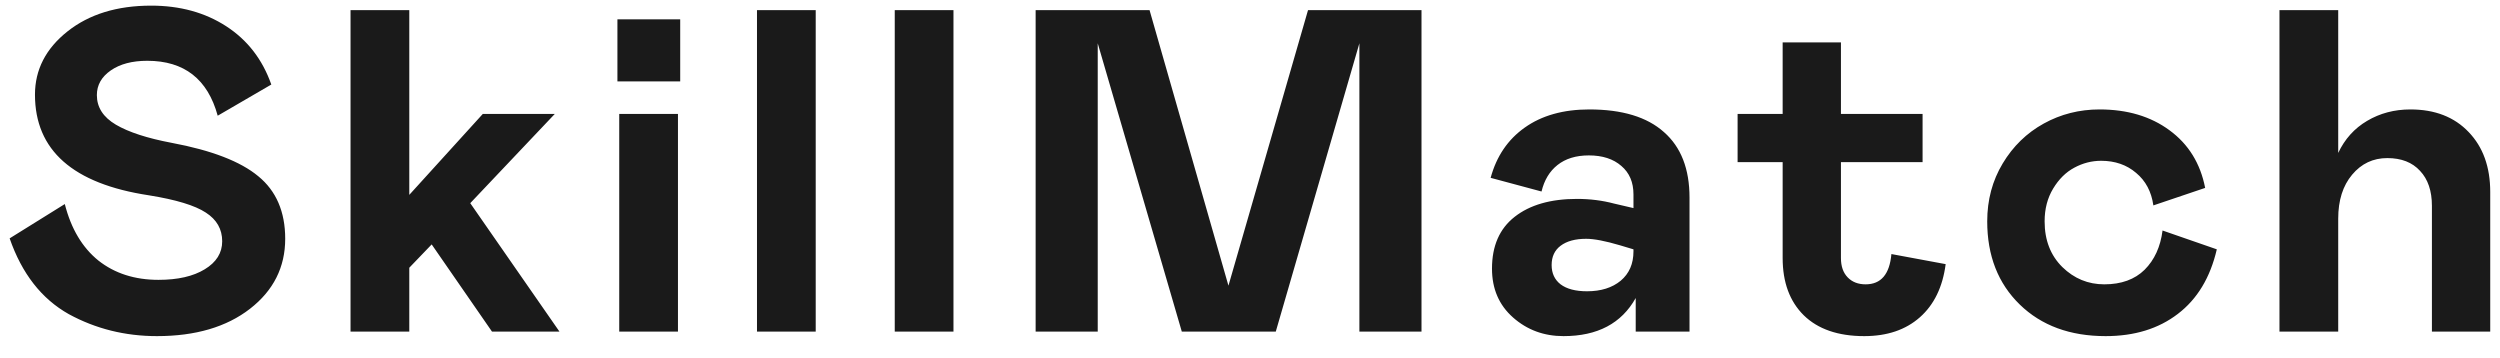
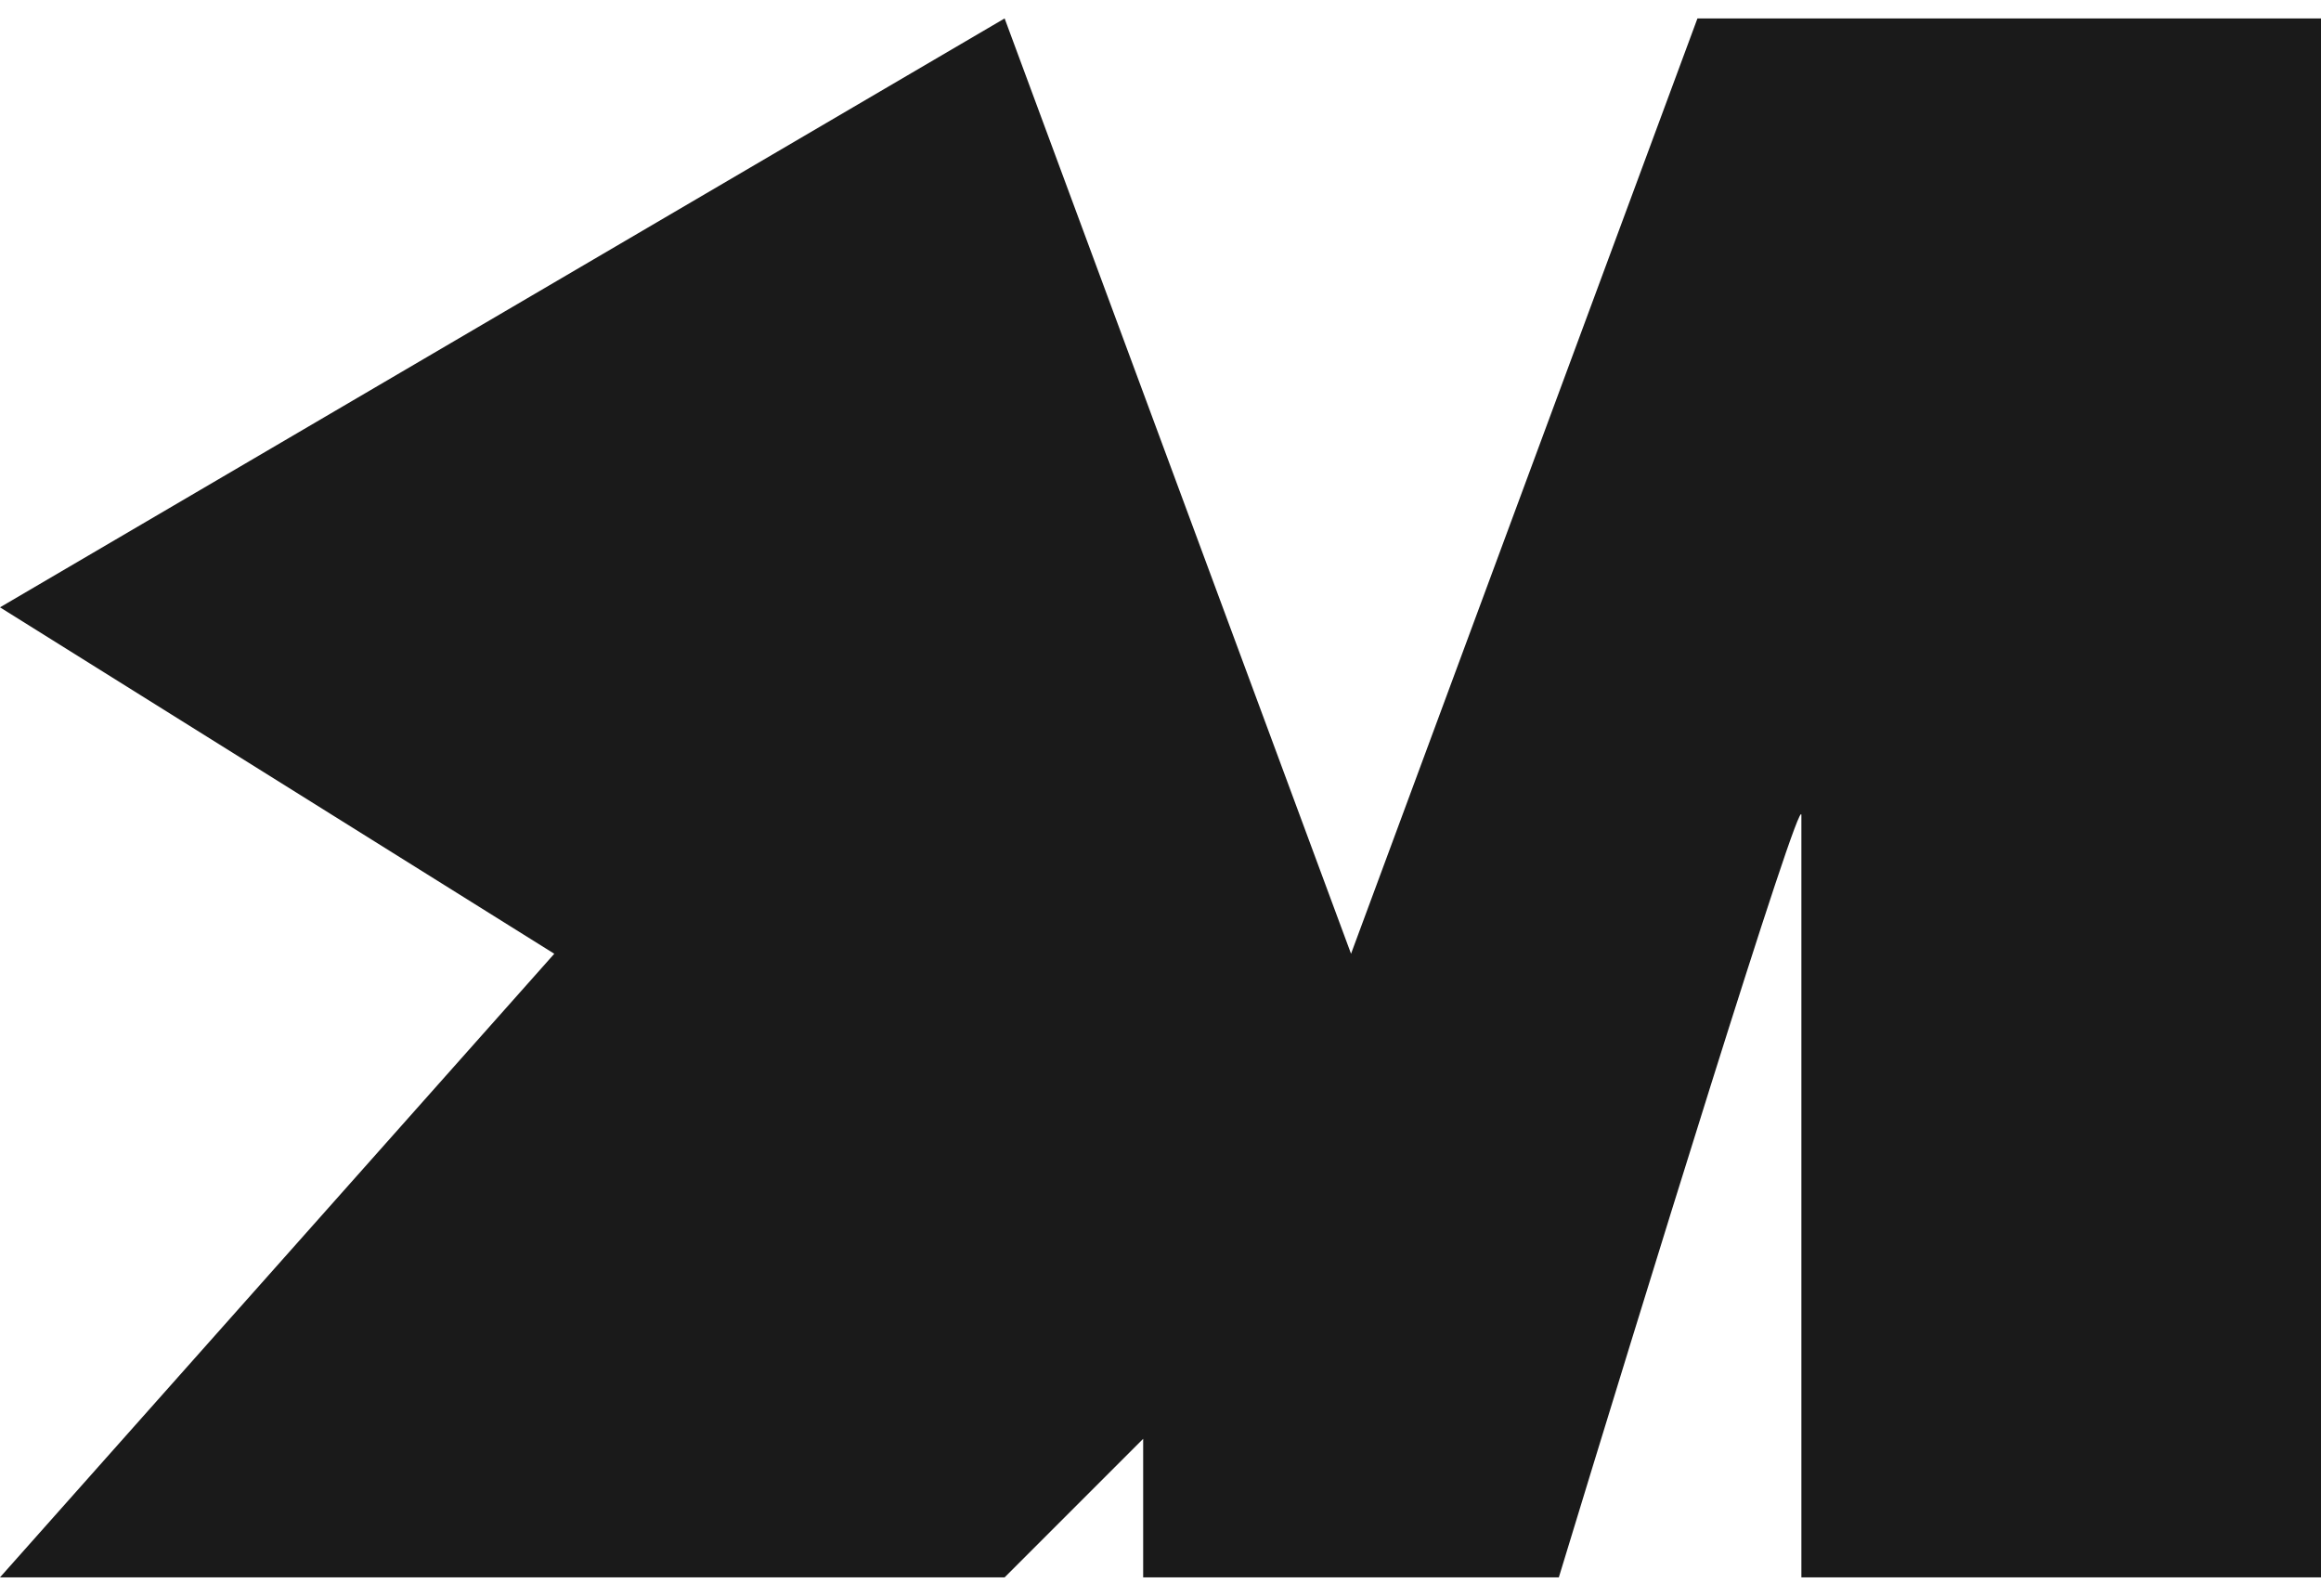
- <svg xmlns="http://www.w3.org/2000/svg" width="98" height="14" viewBox="0 0 98 14" fill="none">
-   <path d="M5.774 2.383C5.183 2.383 4.705 2.509 4.342 2.761C3.979 3.013 3.797 3.335 3.797 3.728C3.797 4.208 4.046 4.595 4.544 4.888C5.042 5.181 5.771 5.418 6.732 5.6C8.297 5.893 9.428 6.329 10.125 6.909C10.828 7.483 11.18 8.301 11.18 9.361C11.18 10.475 10.72 11.389 9.8 12.104C8.88 12.818 7.664 13.176 6.152 13.176C4.904 13.176 3.753 12.889 2.698 12.315C1.632 11.717 0.858 10.727 0.378 9.344L2.54 7.999C2.786 8.966 3.226 9.704 3.858 10.214C4.497 10.718 5.282 10.97 6.214 10.97C6.97 10.97 7.573 10.832 8.024 10.557C8.481 10.281 8.71 9.915 8.71 9.458C8.71 8.983 8.496 8.608 8.068 8.333C7.641 8.052 6.896 7.826 5.836 7.656C2.859 7.205 1.371 5.89 1.371 3.71C1.371 2.731 1.796 1.905 2.646 1.231C3.495 0.558 4.588 0.221 5.924 0.221C7.055 0.221 8.036 0.49 8.868 1.029C9.7 1.568 10.289 2.33 10.635 3.314L8.534 4.536C8.142 3.101 7.222 2.383 5.774 2.383ZM18.434 7.964L21.932 13H19.287L16.922 9.581L16.044 10.495V13H13.741V0.396H16.044V7.639L18.926 4.466H21.748L18.434 7.964ZM24.274 4.466H26.576V13H24.274V4.466ZM24.203 3.191V0.757H26.664V3.191H24.203ZM29.674 13V0.396H31.976V13H29.674ZM35.074 13V0.396H37.376V13H35.074ZM55.723 13H53.288V1.697L50.01 13H46.327L43.031 1.697V13H40.597V0.396H45.062L48.155 11.198L51.275 0.396H55.723V13ZM58.486 10.53C58.486 9.64 58.782 8.963 59.374 8.5C59.971 8.031 60.786 7.797 61.817 7.797C62.327 7.797 62.813 7.858 63.276 7.981L64.032 8.157V7.621C64.032 7.146 63.874 6.774 63.557 6.505C63.241 6.229 62.816 6.092 62.283 6.092C61.779 6.092 61.369 6.218 61.052 6.47C60.742 6.716 60.534 7.062 60.428 7.507L58.433 6.971C58.662 6.127 59.107 5.471 59.769 5.002C60.437 4.527 61.281 4.29 62.3 4.29C63.59 4.29 64.565 4.586 65.227 5.178C65.895 5.764 66.229 6.619 66.229 7.744V13H64.12V11.682C63.563 12.678 62.62 13.176 61.29 13.176C60.522 13.176 59.863 12.933 59.312 12.446C58.761 11.96 58.486 11.321 58.486 10.53ZM64.032 9.854V9.774L63.505 9.616C62.93 9.446 62.488 9.361 62.177 9.361C61.75 9.361 61.416 9.452 61.175 9.634C60.941 9.81 60.824 10.062 60.824 10.39C60.824 10.712 60.941 10.964 61.175 11.146C61.416 11.327 61.761 11.418 62.212 11.418C62.757 11.418 63.197 11.28 63.531 11.005C63.865 10.724 64.032 10.34 64.032 9.854ZM69.88 10.117V6.355H68.114V4.466H69.88V1.662H72.165V4.466H75.365V6.355H72.165V10.117C72.165 10.44 72.253 10.691 72.429 10.873C72.605 11.055 72.839 11.146 73.132 11.146C73.736 11.146 74.073 10.75 74.143 9.959L76.27 10.354C76.153 11.251 75.816 11.945 75.259 12.438C74.702 12.93 73.976 13.176 73.079 13.176C72.054 13.176 71.263 12.903 70.706 12.358C70.156 11.813 69.88 11.066 69.88 10.117ZM82.487 11.146C83.155 11.146 83.682 10.955 84.069 10.574C84.456 10.188 84.69 9.675 84.772 9.036L86.899 9.774C86.641 10.882 86.132 11.726 85.37 12.306C84.614 12.886 83.671 13.176 82.54 13.176C81.145 13.176 80.023 12.763 79.174 11.937C78.324 11.11 77.899 10.023 77.899 8.676C77.899 7.838 78.101 7.082 78.506 6.408C78.91 5.734 79.446 5.213 80.114 4.844C80.782 4.475 81.511 4.29 82.302 4.29C83.392 4.29 84.306 4.562 85.045 5.107C85.789 5.652 86.255 6.405 86.442 7.366L84.412 8.052C84.336 7.513 84.11 7.088 83.735 6.777C83.366 6.461 82.909 6.303 82.364 6.303C81.995 6.303 81.643 6.394 81.309 6.575C80.981 6.751 80.706 7.023 80.483 7.393C80.26 7.762 80.149 8.189 80.149 8.676C80.149 9.414 80.381 10.012 80.844 10.469C81.306 10.92 81.854 11.146 82.487 11.146ZM91.658 13H89.355V0.396H91.658V5.995C91.915 5.45 92.293 5.031 92.791 4.738C93.295 4.439 93.861 4.29 94.488 4.29C95.449 4.29 96.21 4.586 96.773 5.178C97.335 5.764 97.617 6.546 97.617 7.524V13H95.331V8.069C95.331 7.483 95.176 7.026 94.866 6.698C94.561 6.364 94.133 6.197 93.582 6.197C93.026 6.197 92.566 6.414 92.203 6.848C91.839 7.281 91.658 7.855 91.658 8.57V13Z" fill="#1A1A1A" />
+ <svg xmlns="http://www.w3.org/2000/svg" width="32" height="22" viewBox="0 0 32 22" fill="none">
+   <path d="M32 0.254V21.746H24.836V11.239C24.836 10.857 22.607 18.085 21.492 21.746H15.761V19.836L13.851 21.746H0L7.642 13.149L0 8.373L13.851 0.254L18.627 13.149L23.403 0.254H32Z" fill="#1A1A1A" />
</svg>
